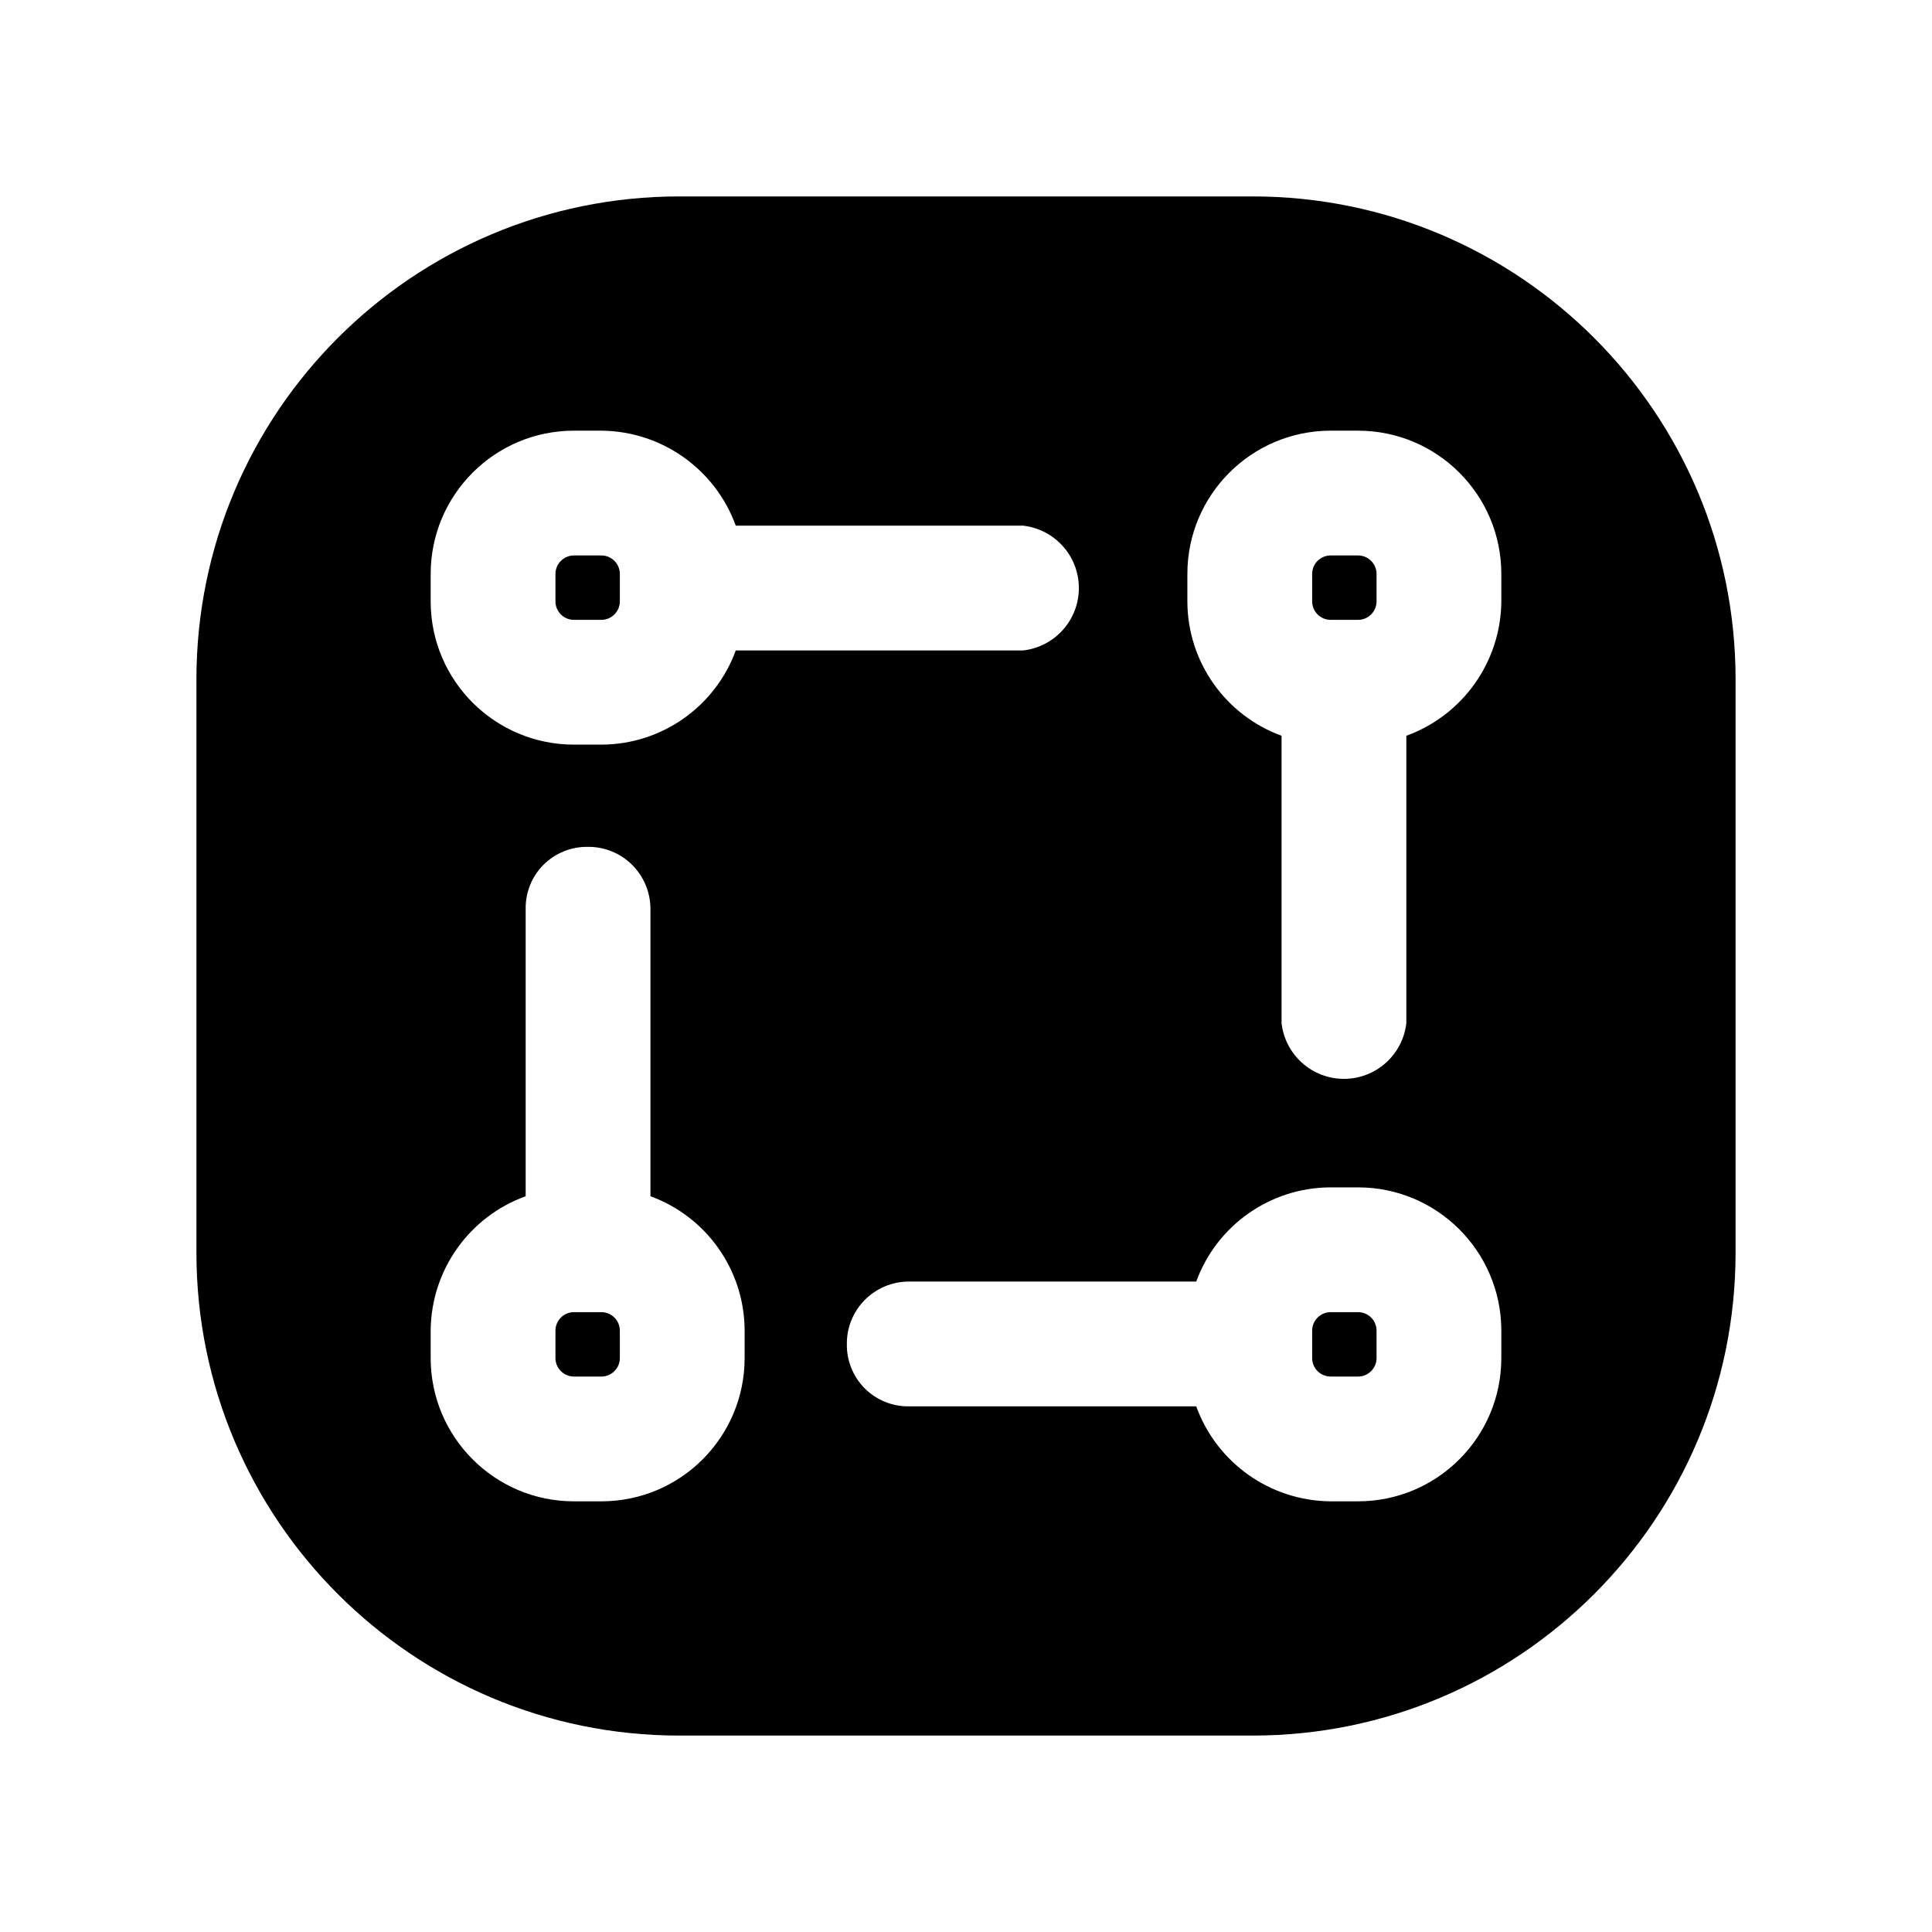
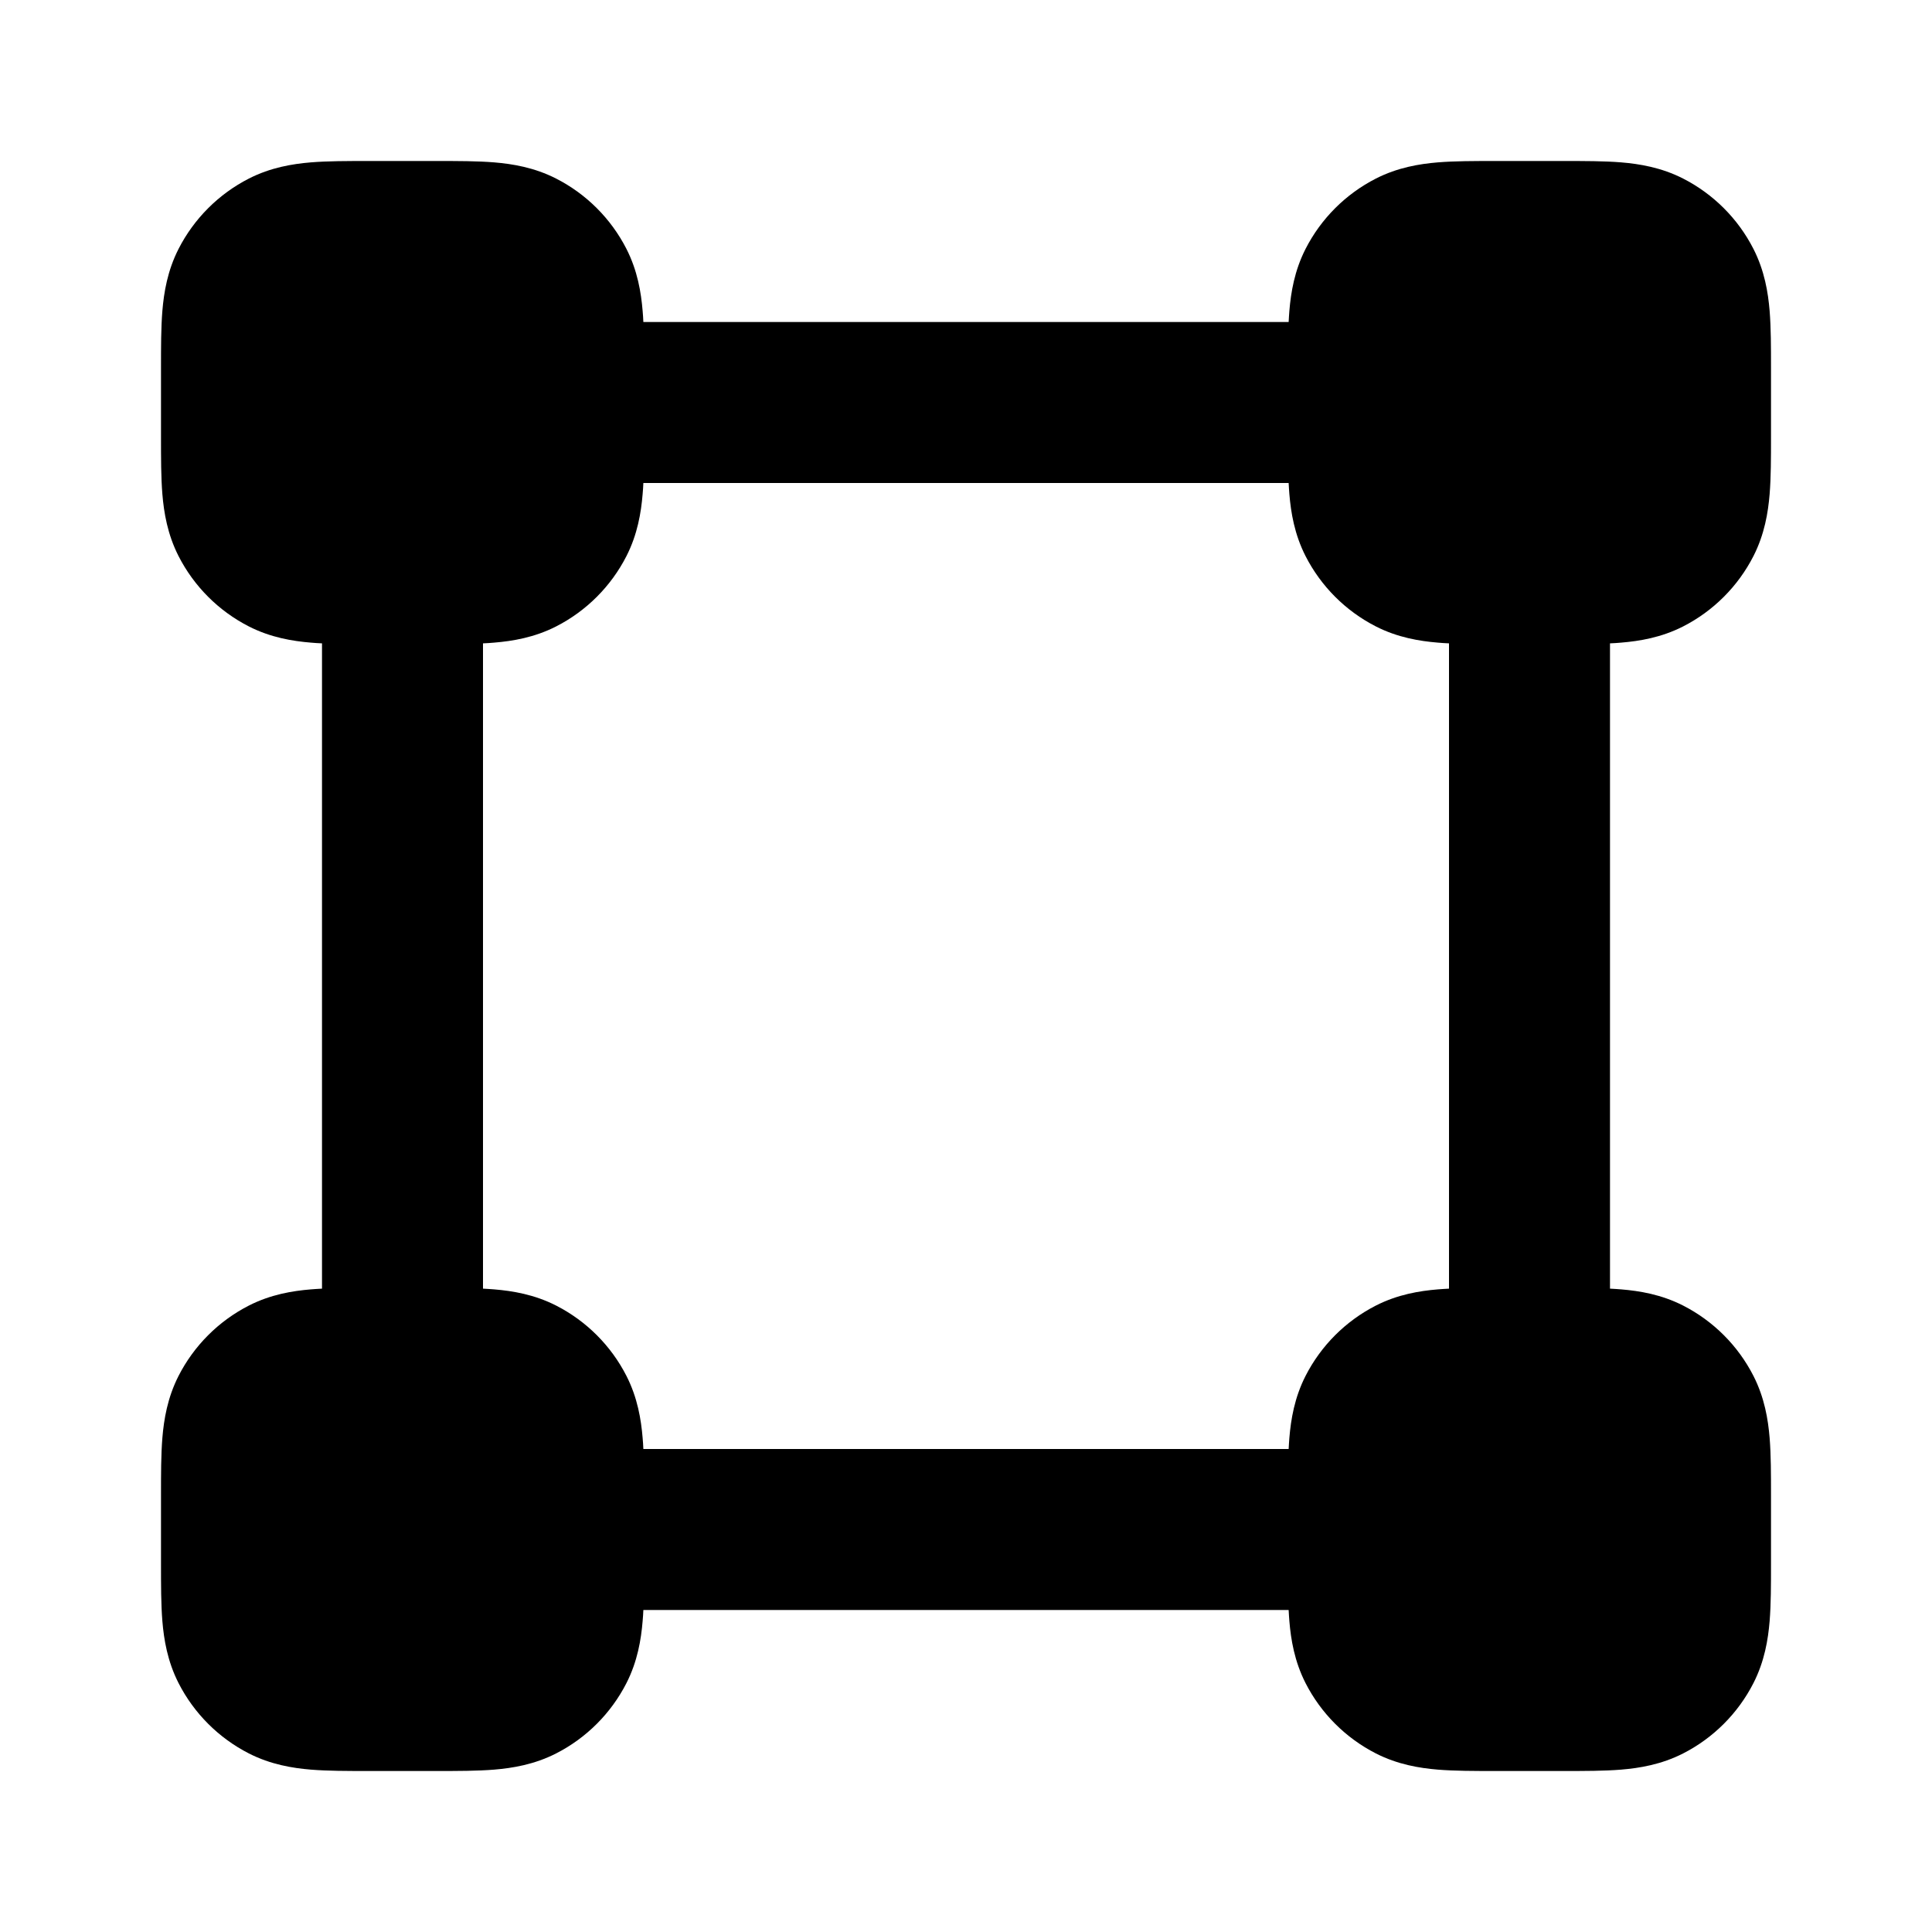
<svg xmlns="http://www.w3.org/2000/svg" viewBox="0 0 24 24" fill="none">
-   <rect x="6.9" y="16.3" width="0.8" height="0.8" rx="0.23" fill="currentColor" />
-   <rect x="16.3" y="16.3" width="0.8" height="0.8" rx="0.23" fill="currentColor" />
-   <rect x="6.9" y="6.9" width="0.8" height="0.8" rx="0.23" fill="currentColor" />
-   <path fill-rule="evenodd" clip-rule="evenodd" d="M15.56 2.44H8.44C5.126 2.44 2.44 5.126 2.44 8.44V15.56C2.44 18.874 5.126 21.56 8.44 21.56H15.56C18.874 21.56 21.56 18.874 21.56 15.56V8.44C21.56 5.126 18.874 2.44 15.56 2.44ZM5.35 7.13C5.35 6.147 6.147 5.35 7.13 5.35H7.48C8.225 5.36 8.886 5.83 9.14 6.53H12.71C13.104 6.575 13.402 6.908 13.402 7.305C13.402 7.702 13.104 8.035 12.71 8.08H9.14C8.885 8.778 8.223 9.245 7.48 9.25H7.13C6.151 9.25 5.355 8.459 5.35 7.48V7.13ZM7.48 18.65C8.459 18.645 9.25 17.849 9.25 16.87V16.52C9.245 15.777 8.778 15.115 8.08 14.86V11.29C8.08 11.084 7.997 10.887 7.851 10.742C7.704 10.597 7.506 10.517 7.3 10.52C7.095 10.517 6.897 10.598 6.752 10.742C6.607 10.887 6.527 11.085 6.53 11.29V14.86C5.829 15.114 5.359 15.775 5.35 16.52V16.87C5.35 17.853 6.147 18.65 7.13 18.65H7.48ZM18.65 16.87C18.65 17.853 17.853 18.65 16.87 18.65H16.52C15.775 18.64 15.114 18.171 14.86 17.47H11.29C11.085 17.473 10.887 17.392 10.742 17.247C10.598 17.102 10.517 16.905 10.52 16.7C10.517 16.494 10.597 16.296 10.742 16.149C10.887 16.003 11.084 15.92 11.29 15.92H14.86C15.115 15.222 15.777 14.755 16.52 14.75H16.87C17.849 14.75 18.644 15.541 18.65 16.52V16.87ZM17.47 9.14C18.17 8.886 18.64 8.225 18.65 7.48V7.13C18.65 6.147 17.853 5.35 16.87 5.35H16.52C15.541 5.356 14.75 6.151 14.75 7.13V7.48C14.755 8.223 15.222 8.885 15.92 9.14V12.71C15.965 13.104 16.298 13.402 16.695 13.402C17.092 13.402 17.425 13.104 17.47 12.71V9.14Z" fill="currentColor" />
-   <rect x="16.3" y="6.9" width="0.8" height="0.8" rx="0.23" fill="currentColor" />
+   <path fill-rule="evenodd" clip-rule="evenodd" d="M4.568 2H5.432C5.684 2 5.93 2 6.138 2.017C6.367 2.036 6.637 2.08 6.908 2.218C7.284 2.41 7.59 2.716 7.782 3.092C7.92 3.363 7.964 3.633 7.983 3.862C7.987 3.906 7.99 3.952 7.992 4L16.008 4C16.011 3.952 16.013 3.906 16.017 3.862C16.036 3.633 16.08 3.363 16.218 3.092C16.41 2.716 16.716 2.41 17.092 2.218C17.363 2.08 17.633 2.036 17.862 2.017C18.07 2 18.316 2 18.568 2H19.432C19.684 2 19.93 2 20.138 2.017C20.367 2.036 20.637 2.08 20.908 2.218C21.284 2.41 21.59 2.716 21.782 3.092C21.92 3.363 21.964 3.633 21.983 3.862C22 4.07 22 4.316 22 4.568V5.432C22 5.684 22 5.93 21.983 6.138C21.964 6.367 21.92 6.637 21.782 6.908C21.59 7.284 21.284 7.59 20.908 7.782C20.637 7.92 20.367 7.964 20.138 7.983C20.094 7.987 20.048 7.99 20 7.992V16.008C20.048 16.011 20.094 16.013 20.138 16.017C20.367 16.036 20.637 16.08 20.908 16.218C21.284 16.41 21.59 16.716 21.782 17.092C21.92 17.363 21.964 17.633 21.983 17.862C22 18.07 22 18.316 22 18.568V19.432C22 19.684 22 19.93 21.983 20.138C21.964 20.367 21.92 20.637 21.782 20.908C21.59 21.284 21.284 21.59 20.908 21.782C20.637 21.92 20.367 21.964 20.138 21.983C19.93 22 19.684 22 19.432 22H18.568C18.316 22 18.07 22 17.862 21.983C17.633 21.964 17.363 21.92 17.092 21.782C16.716 21.59 16.41 21.284 16.218 20.908C16.08 20.637 16.036 20.367 16.017 20.138C16.013 20.094 16.011 20.048 16.008 20H7.992C7.99 20.048 7.987 20.094 7.983 20.138C7.964 20.367 7.92 20.637 7.782 20.908C7.59 21.284 7.284 21.59 6.908 21.782C6.637 21.92 6.367 21.964 6.138 21.983C5.93 22 5.684 22 5.432 22H4.568C4.316 22 4.07 22 3.862 21.983C3.633 21.964 3.363 21.92 3.092 21.782C2.716 21.59 2.41 21.284 2.218 20.908C2.08 20.637 2.036 20.367 2.017 20.138C2 19.93 2 19.684 2 19.432V18.568C2 18.316 2 18.07 2.017 17.862C2.036 17.633 2.08 17.363 2.218 17.092C2.41 16.716 2.716 16.41 3.092 16.218C3.363 16.08 3.633 16.036 3.862 16.017C3.906 16.013 3.952 16.011 4 16.008V7.992C3.952 7.99 3.906 7.987 3.862 7.983C3.633 7.964 3.363 7.92 3.092 7.782C2.716 7.59 2.41 7.284 2.218 6.908C2.08 6.637 2.036 6.367 2.017 6.138C2 5.93 2 5.684 2 5.432L2 4.568C2 4.316 2 4.07 2.017 3.862C2.036 3.633 2.08 3.363 2.218 3.092C2.41 2.716 2.716 2.41 3.092 2.218C3.363 2.08 3.633 2.036 3.862 2.017C4.07 2 4.316 2 4.568 2ZM6 7.992V16.008C6.048 16.011 6.094 16.013 6.138 16.017C6.367 16.036 6.637 16.08 6.908 16.218C7.284 16.41 7.59 16.716 7.782 17.092C7.92 17.363 7.964 17.633 7.983 17.862C7.987 17.906 7.99 17.952 7.992 18H16.008C16.011 17.952 16.013 17.906 16.017 17.862C16.036 17.633 16.08 17.363 16.218 17.092C16.41 16.716 16.716 16.41 17.092 16.218C17.363 16.08 17.633 16.036 17.862 16.017C17.906 16.013 17.952 16.011 18 16.008V7.992C17.952 7.99 17.906 7.987 17.862 7.983C17.633 7.964 17.363 7.92 17.092 7.782C16.716 7.59 16.41 7.284 16.218 6.908C16.08 6.637 16.036 6.367 16.017 6.138C16.013 6.094 16.011 6.048 16.008 6L7.992 6C7.99 6.048 7.987 6.094 7.983 6.138C7.964 6.367 7.92 6.637 7.782 6.908C7.59 7.284 7.284 7.59 6.908 7.782C6.637 7.92 6.367 7.964 6.138 7.983C6.094 7.987 6.048 7.99 6 7.992Z" fill="currentColor" />
</svg>
